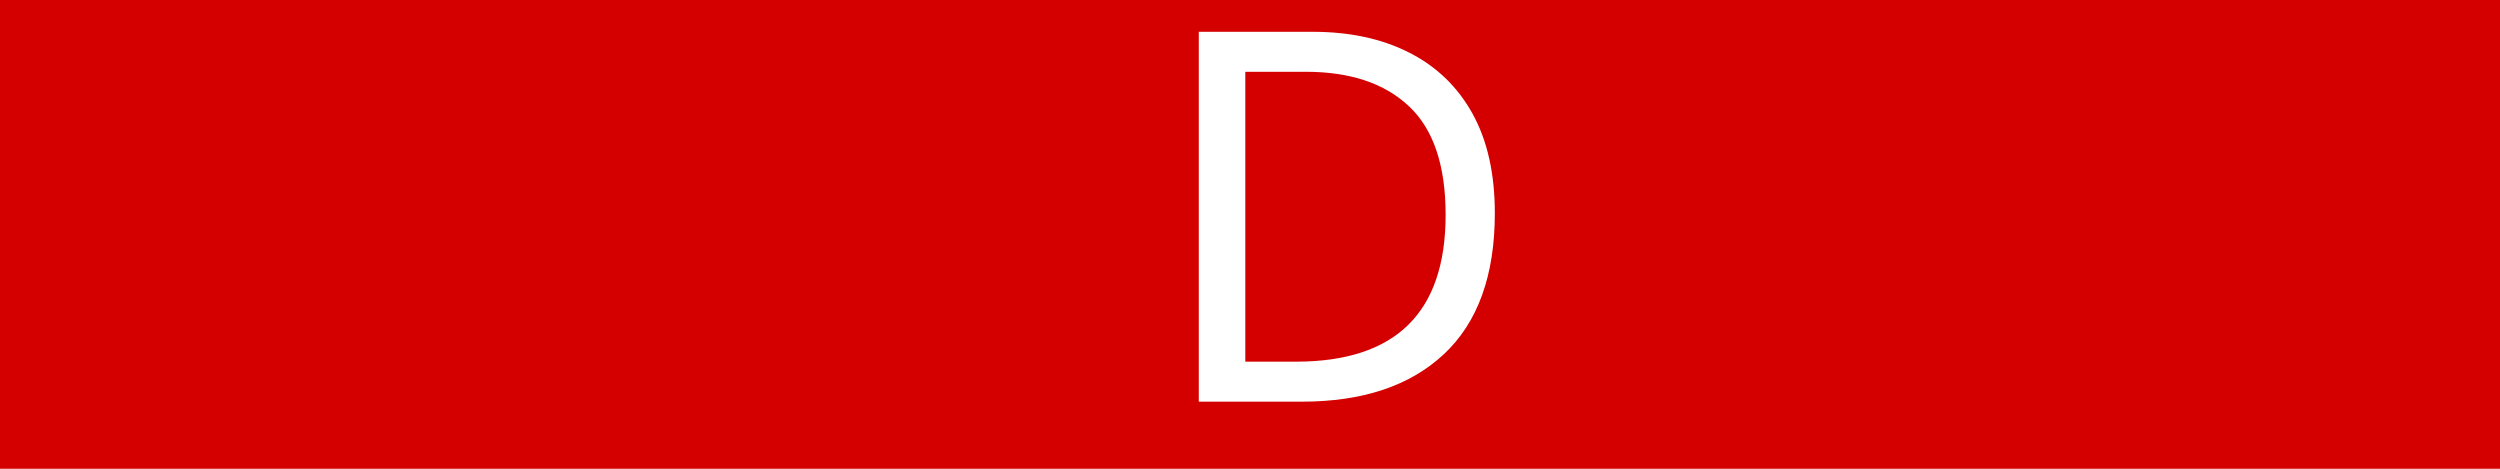
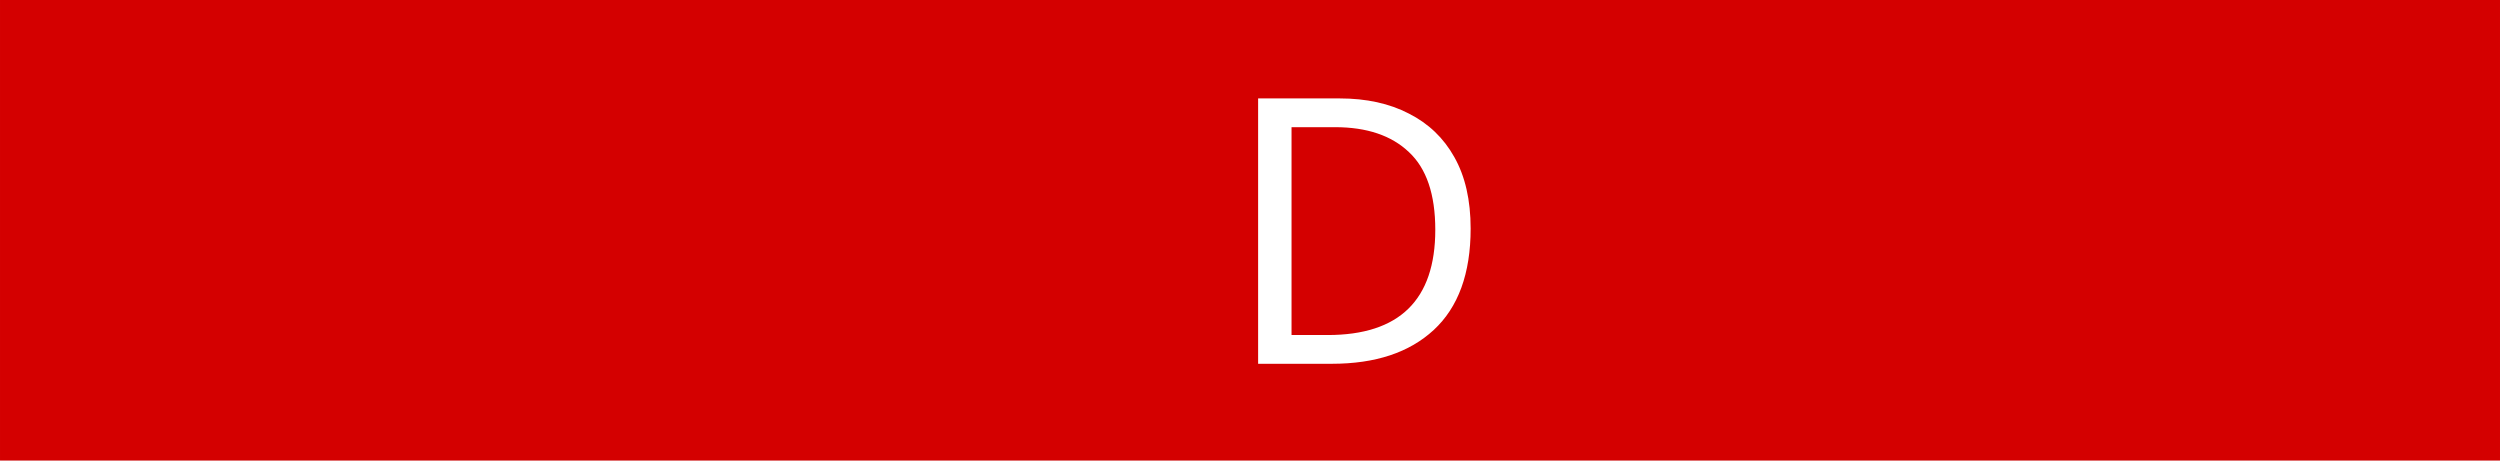
- <svg xmlns="http://www.w3.org/2000/svg" width="384" height="72" viewBox="0 0 101.6 19.05" version="1.1" id="svg4681">
+ <svg xmlns="http://www.w3.org/2000/svg" width="380" height="70" viewBox="0 0 100.542 18.521" version="1.1" id="svg4681">
  <defs id="defs4675" />
-   <g id="layer1" transform="translate(0,-277.95)">
-     <rect style="fill:#d40000;fill-opacity:1;stroke-width:0.074" id="rect4608" width="101.6" height="19.05" x="1.340332e-07" y="277.95" />
-     <text xml:space="preserve" style="font-style:normal;font-weight:normal;font-size:21.041px;line-height:1.25;font-family:sans-serif;letter-spacing:0px;word-spacing:0px;fill:#ffffff;fill-opacity:1;stroke:none;stroke-width:0.526" x="46.673" y="294.275" id="text4612">
-       <tspan id="tspan4610" x="46.673" y="294.275" style="fill:#ffffff;stroke-width:0.526">D</tspan>
+   <g id="layer1" transform="translate(0,-278.4792)">
+     <rect style="fill:#d40000;fill-opacity:1;stroke-width:0.072" id="rect4608" width="100.542" height="18.521" x="1.340332e-07" y="278.479" />
+     <text xml:space="preserve" style="font-style:normal;font-weight:normal;font-size:14.935px;line-height:1.25;font-family:sans-serif;letter-spacing:0px;word-spacing:0px;fill:#ffffff;fill-opacity:1;stroke:none;stroke-width:0.373" x="49.143" y="293.108" id="text4612">
+       <tspan id="tspan4610" x="49.143" y="293.108" style="fill:#ffffff;stroke-width:0.373">D</tspan>
    </text>
  </g>
</svg>
